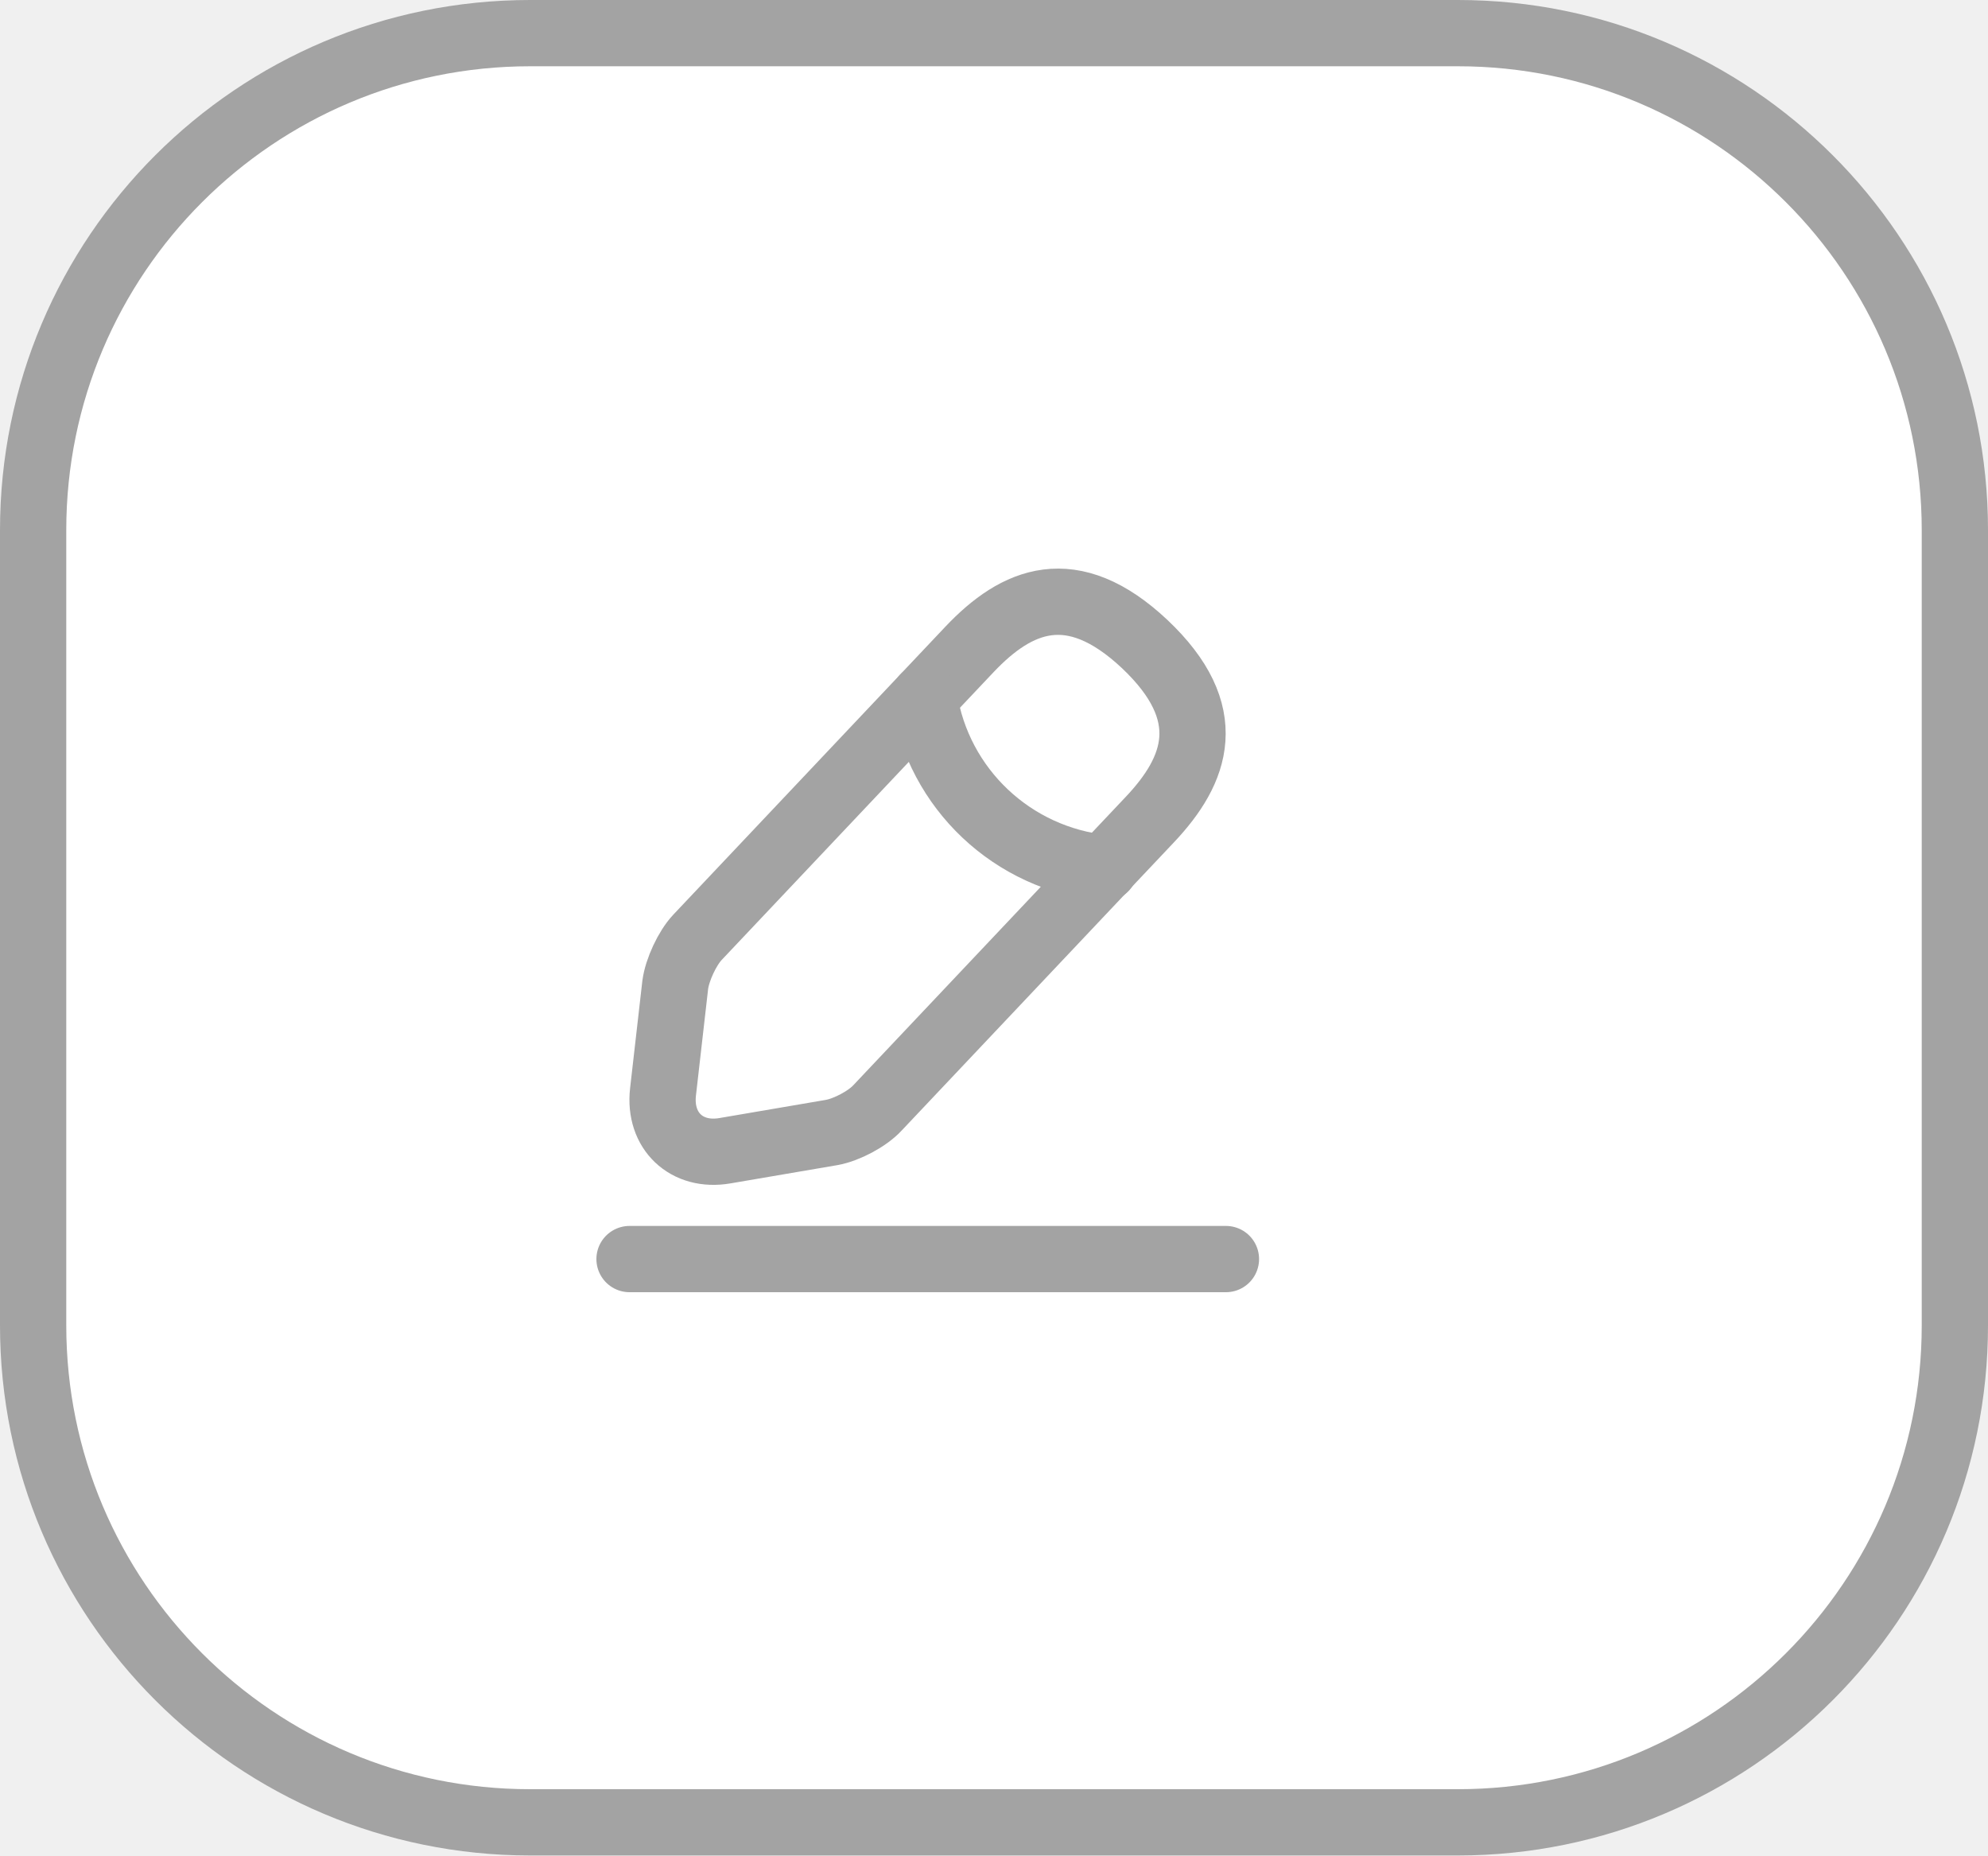
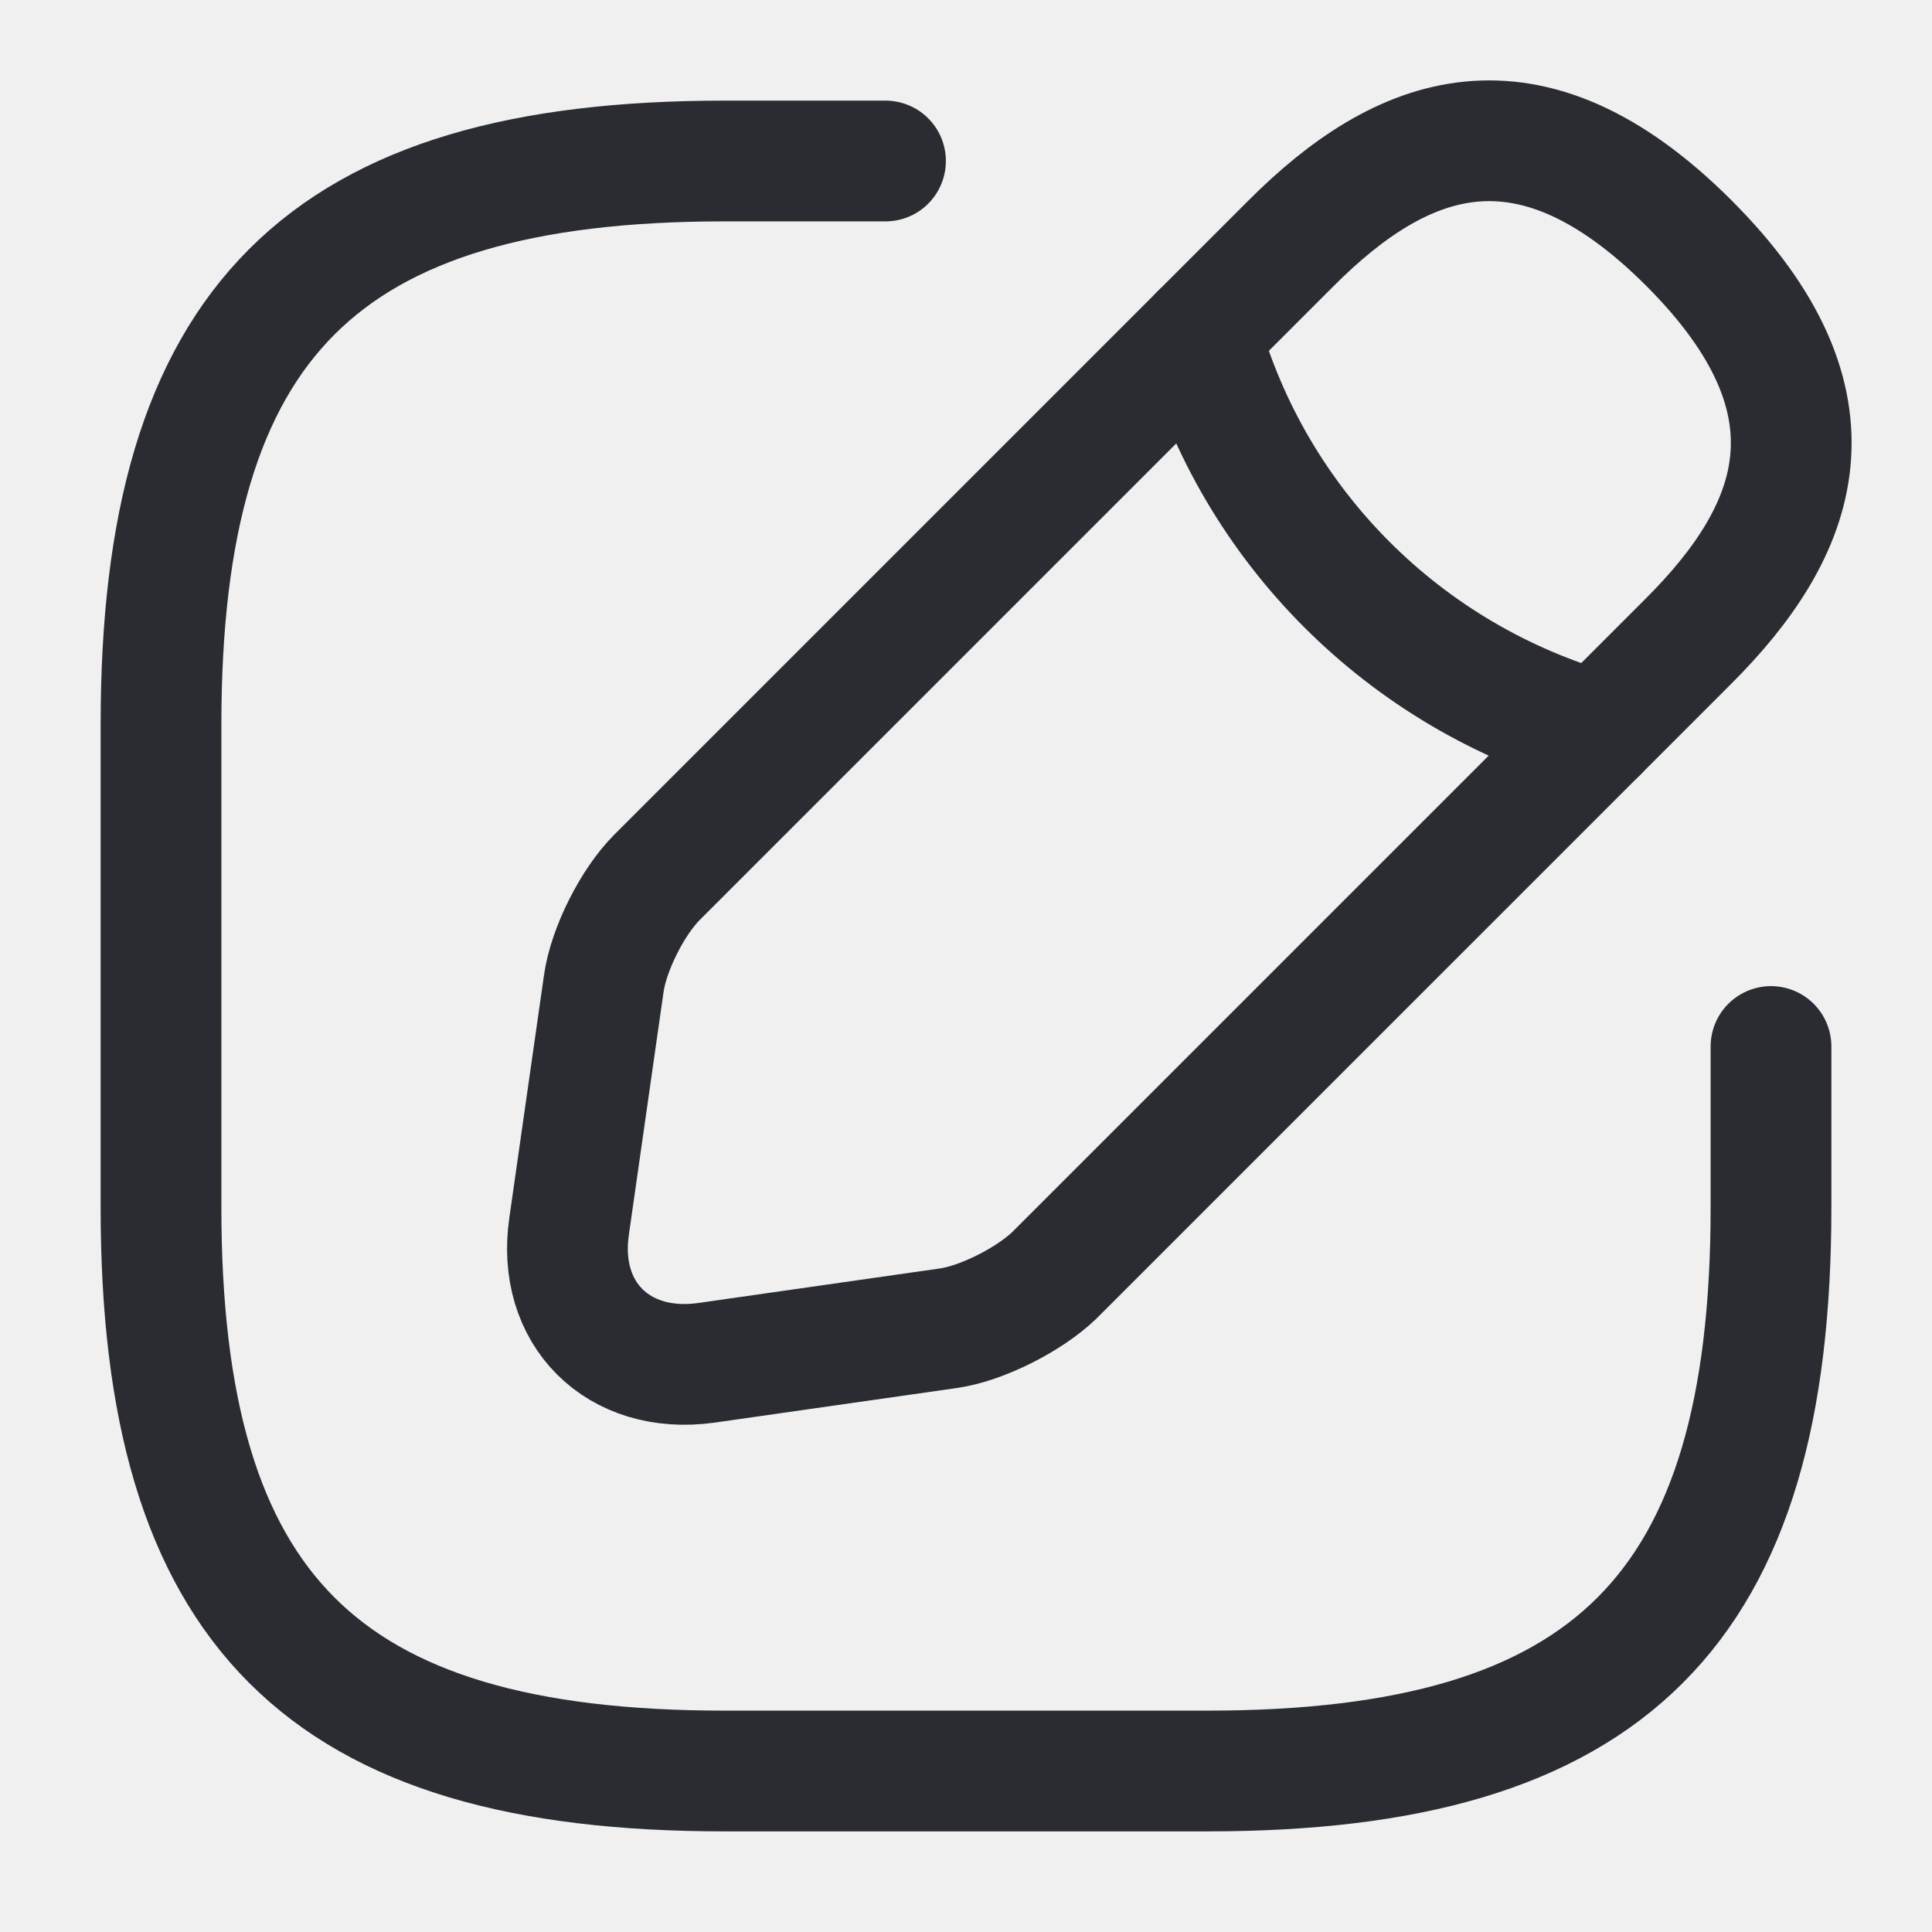
- <svg xmlns="http://www.w3.org/2000/svg" width="30" height="28" viewBox="0 0 30 28" fill="none">
-   <rect x="0.5" y="0.5" width="29" height="27" rx="7.5" fill="white" />
-   <rect x="0.5" y="0.5" width="29" height="27" rx="7.5" stroke="#A3A3A3" />
-   <path d="M14.63 9.8L10.525 14.145C10.37 14.31 10.22 14.635 10.19 14.86L10.005 16.48C9.94 17.065 10.36 17.465 10.94 17.365L12.55 17.09C12.775 17.05 13.09 16.885 13.245 16.715L17.35 12.37C18.06 11.62 18.38 10.765 17.275 9.72C16.175 8.685 15.34 9.05 14.63 9.8Z" stroke="#A3A3A3" stroke-miterlimit="10" stroke-linecap="round" stroke-linejoin="round" />
-   <path d="M13.945 10.525C14.16 11.905 15.28 12.96 16.67 13.1" stroke="#A3A3A3" stroke-miterlimit="10" stroke-linecap="round" stroke-linejoin="round" />
-   <path d="M9.5 19H18.5" stroke="#A3A3A3" stroke-miterlimit="10" stroke-linecap="round" stroke-linejoin="round" />
+ <svg xmlns="http://www.w3.org/2000/svg" width="24" height="24" viewBox="0 0 24 24" fill="none">
+   <path d="M11 2H9C4 2 2 4 2 9V15C2 20 4 22 9 22H15C20 22 22 20 22 15V13" stroke="#292D32" stroke-width="1.5" stroke-linecap="round" stroke-linejoin="round" />
+   <path d="M16.04 3.02L8.16 10.9C7.86 11.2 7.56 11.79 7.5 12.22L7.07 15.23C6.91 16.32 7.68 17.08 8.77 16.93L11.78 16.5C12.2 16.44 12.79 16.14 13.1 15.84L20.98 7.96C22.34 6.6 22.98 5.02 20.98 3.02C18.98 1.02 17.4 1.66 16.04 3.02Z" stroke="#292D32" stroke-width="1.5" stroke-miterlimit="10" stroke-linecap="round" stroke-linejoin="round" />
+   <path d="M14.91 4.15C15.58 6.54 17.45 8.41 19.85 9.09" stroke="#292D32" stroke-width="1.5" stroke-miterlimit="10" stroke-linecap="round" stroke-linejoin="round" />
</svg>
